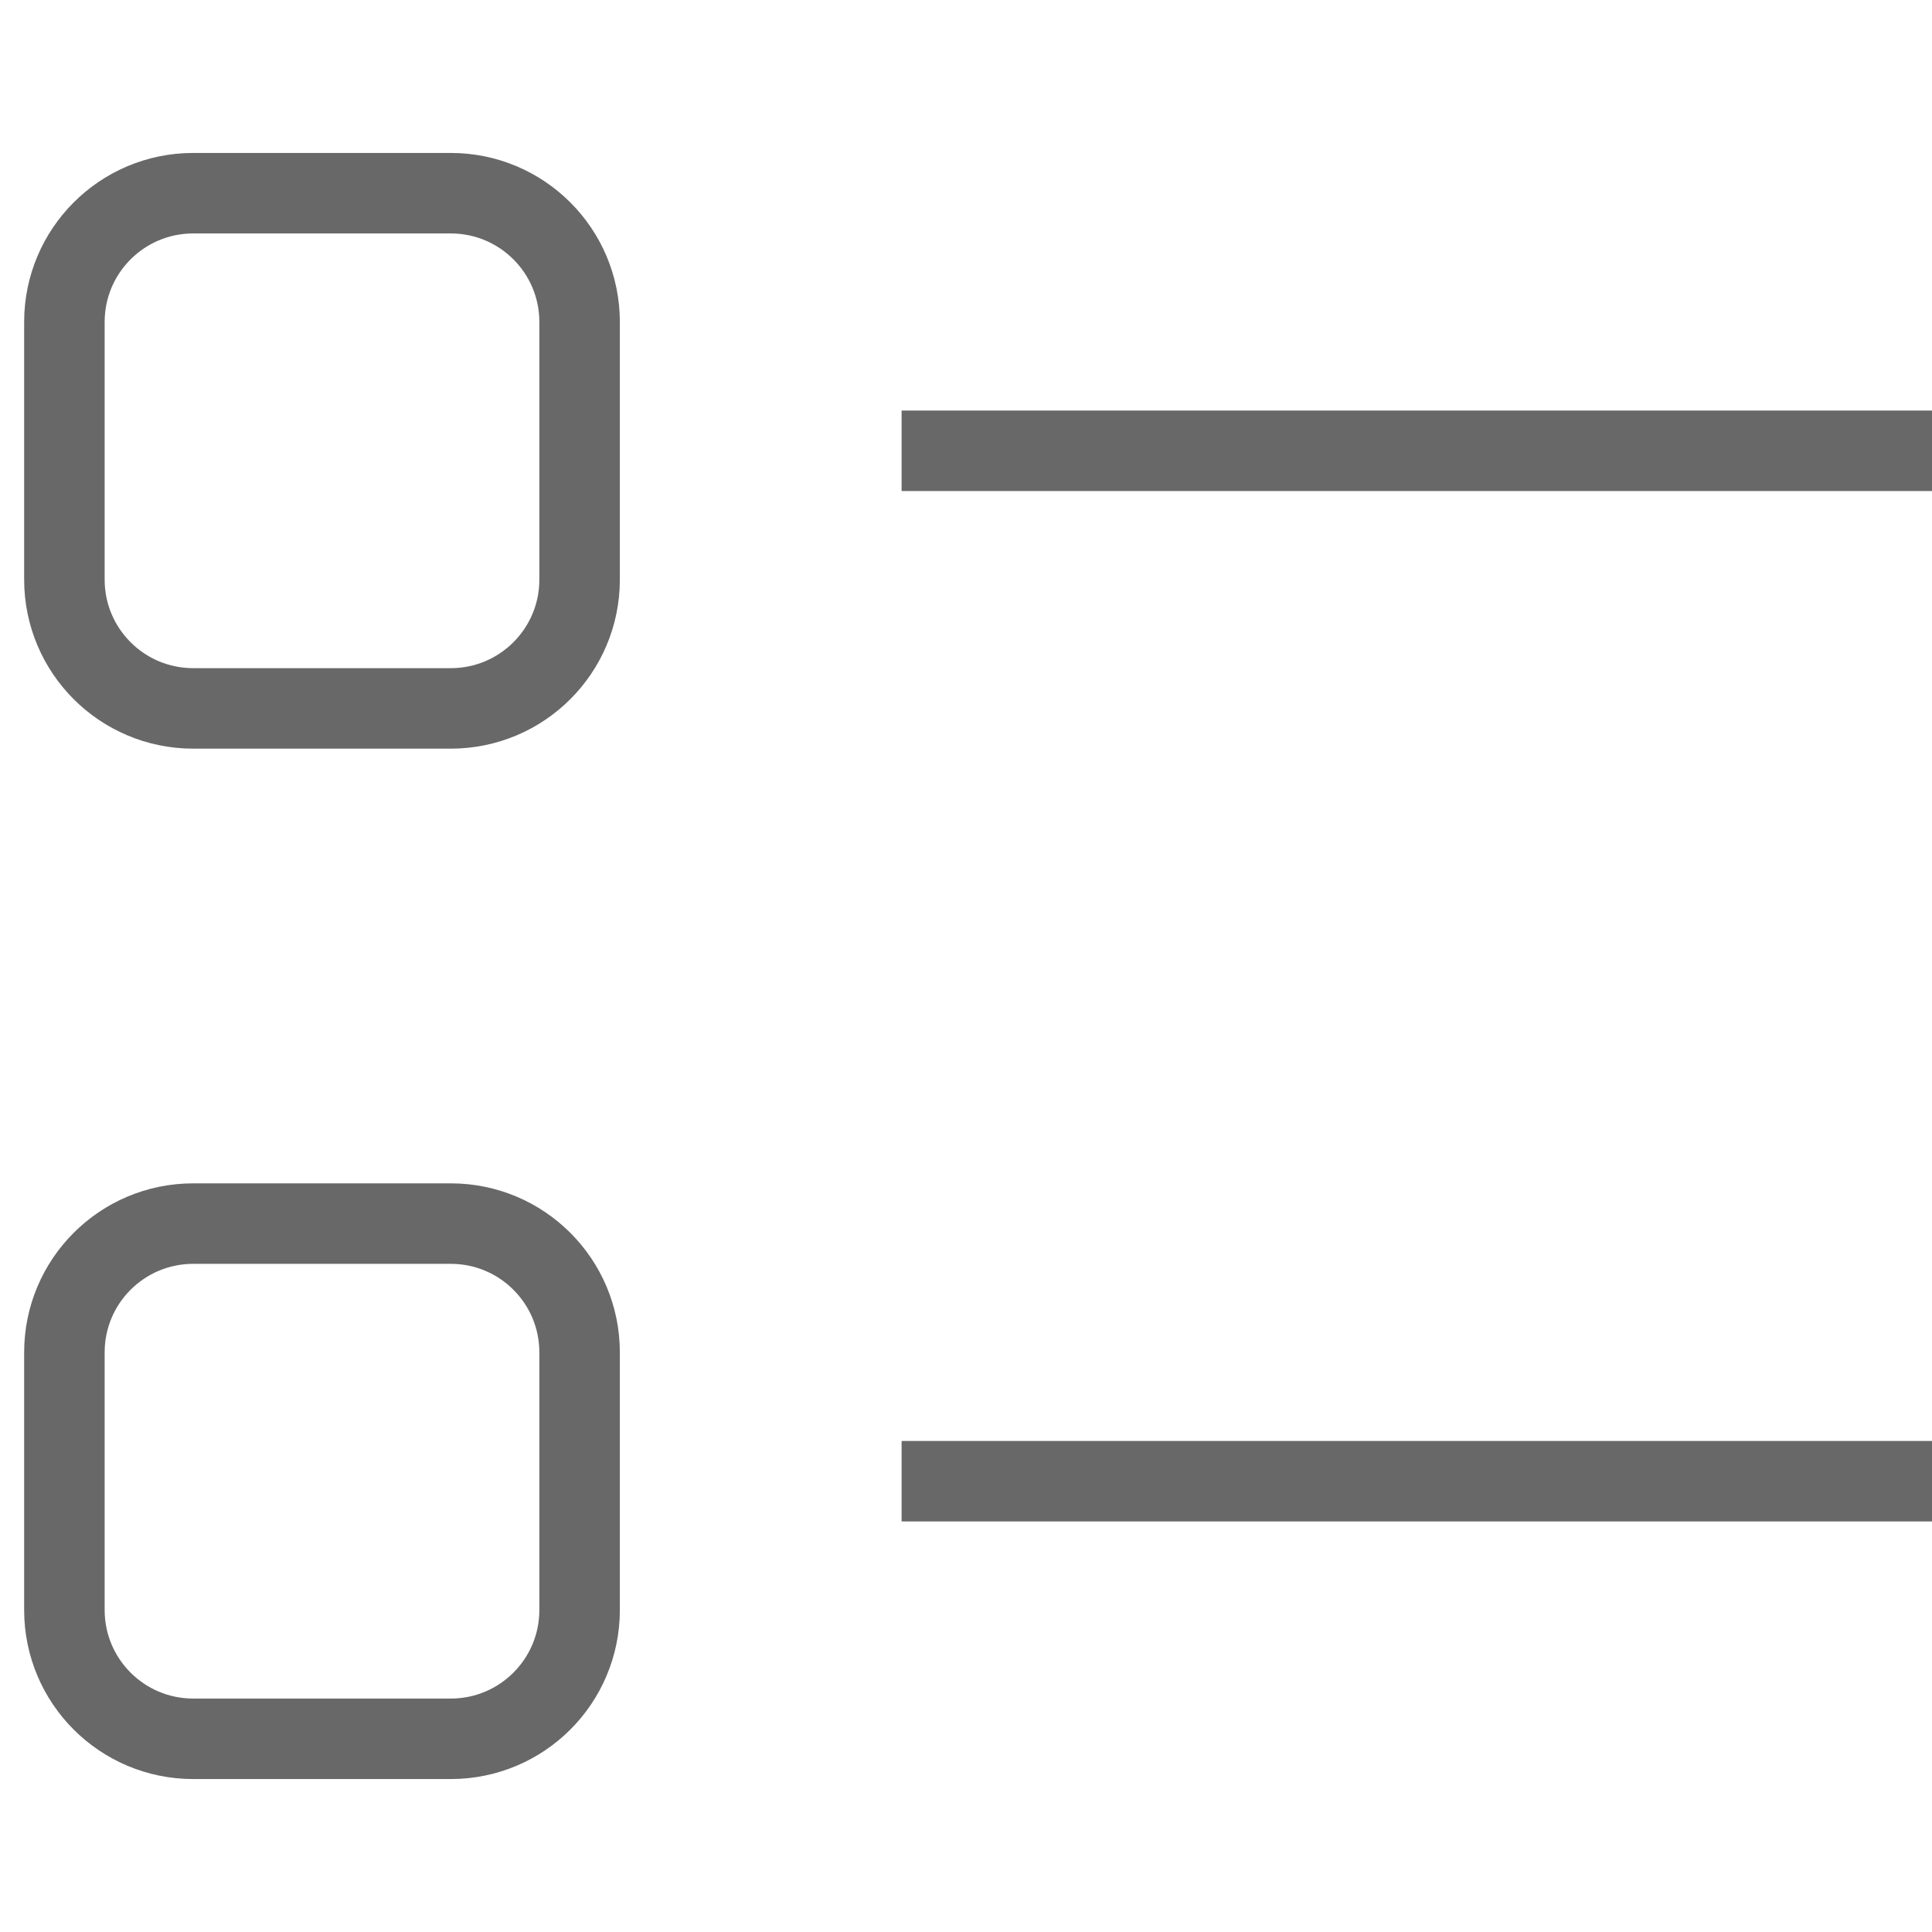
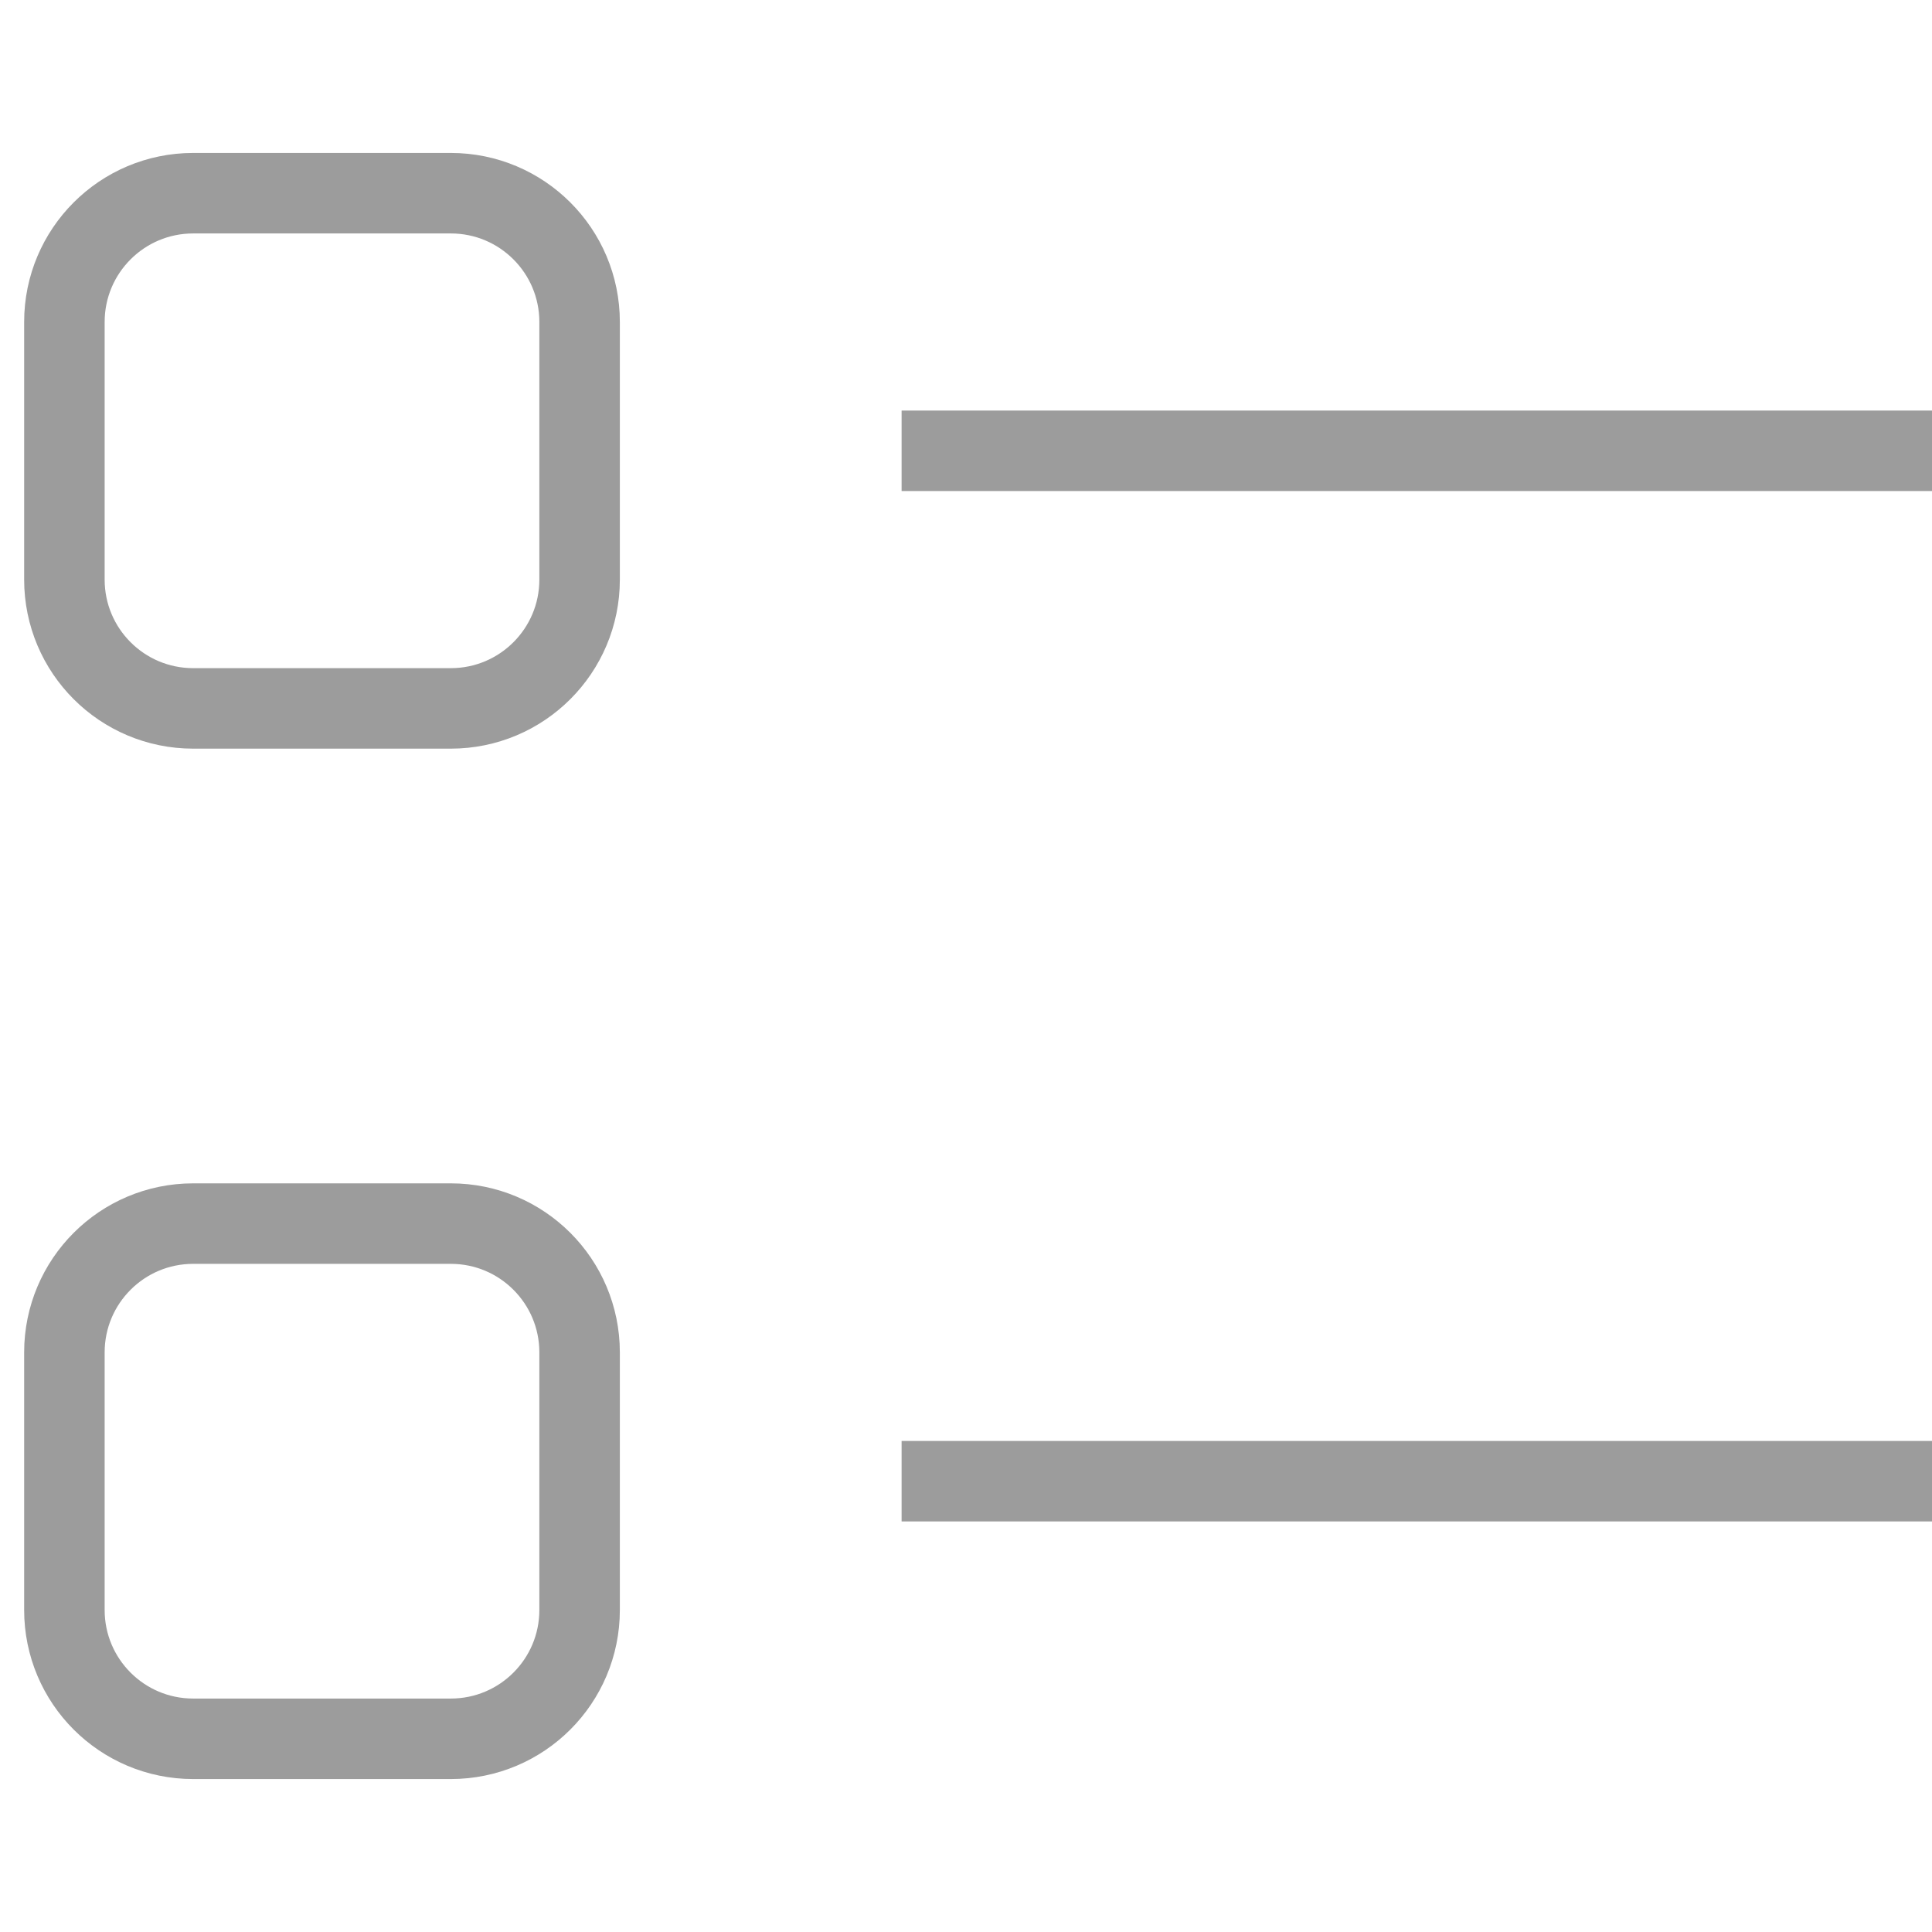
<svg xmlns="http://www.w3.org/2000/svg" width="24" height="24" viewBox="0 0 24 24" fill="none">
-   <path d="M11.2 5.6H24M11.2 18.4H24M2.4 2.4H5.6C6.484 2.4 7.2 3.116 7.2 4V7.2C7.2 8.084 6.484 8.8 5.6 8.8H2.4C1.516 8.8 0.8 8.084 0.8 7.2V4C0.8 3.116 1.516 2.4 2.4 2.4ZM2.4 15.2H5.6C6.484 15.2 7.2 15.916 7.2 16.8V20C7.2 20.884 6.484 21.6 5.6 21.6H2.4C1.516 21.6 0.8 20.884 0.8 20V16.8C0.8 15.916 1.516 15.2 2.4 15.2Z" stroke="#686868" />
+   <path d="M11.2 5.6H24M11.2 18.4H24M2.4 2.4H5.6C6.484 2.4 7.2 3.116 7.2 4V7.2C7.2 8.084 6.484 8.8 5.6 8.8H2.4C1.516 8.8 0.8 8.084 0.8 7.2V4C0.8 3.116 1.516 2.4 2.4 2.4ZM2.4 15.2H5.6C6.484 15.2 7.2 15.916 7.2 16.8V20C7.2 20.884 6.484 21.6 5.6 21.6H2.4C1.516 21.6 0.8 20.884 0.8 20V16.8C0.8 15.916 1.516 15.2 2.4 15.2Z" stroke="#9C9C9C" />
</svg>
